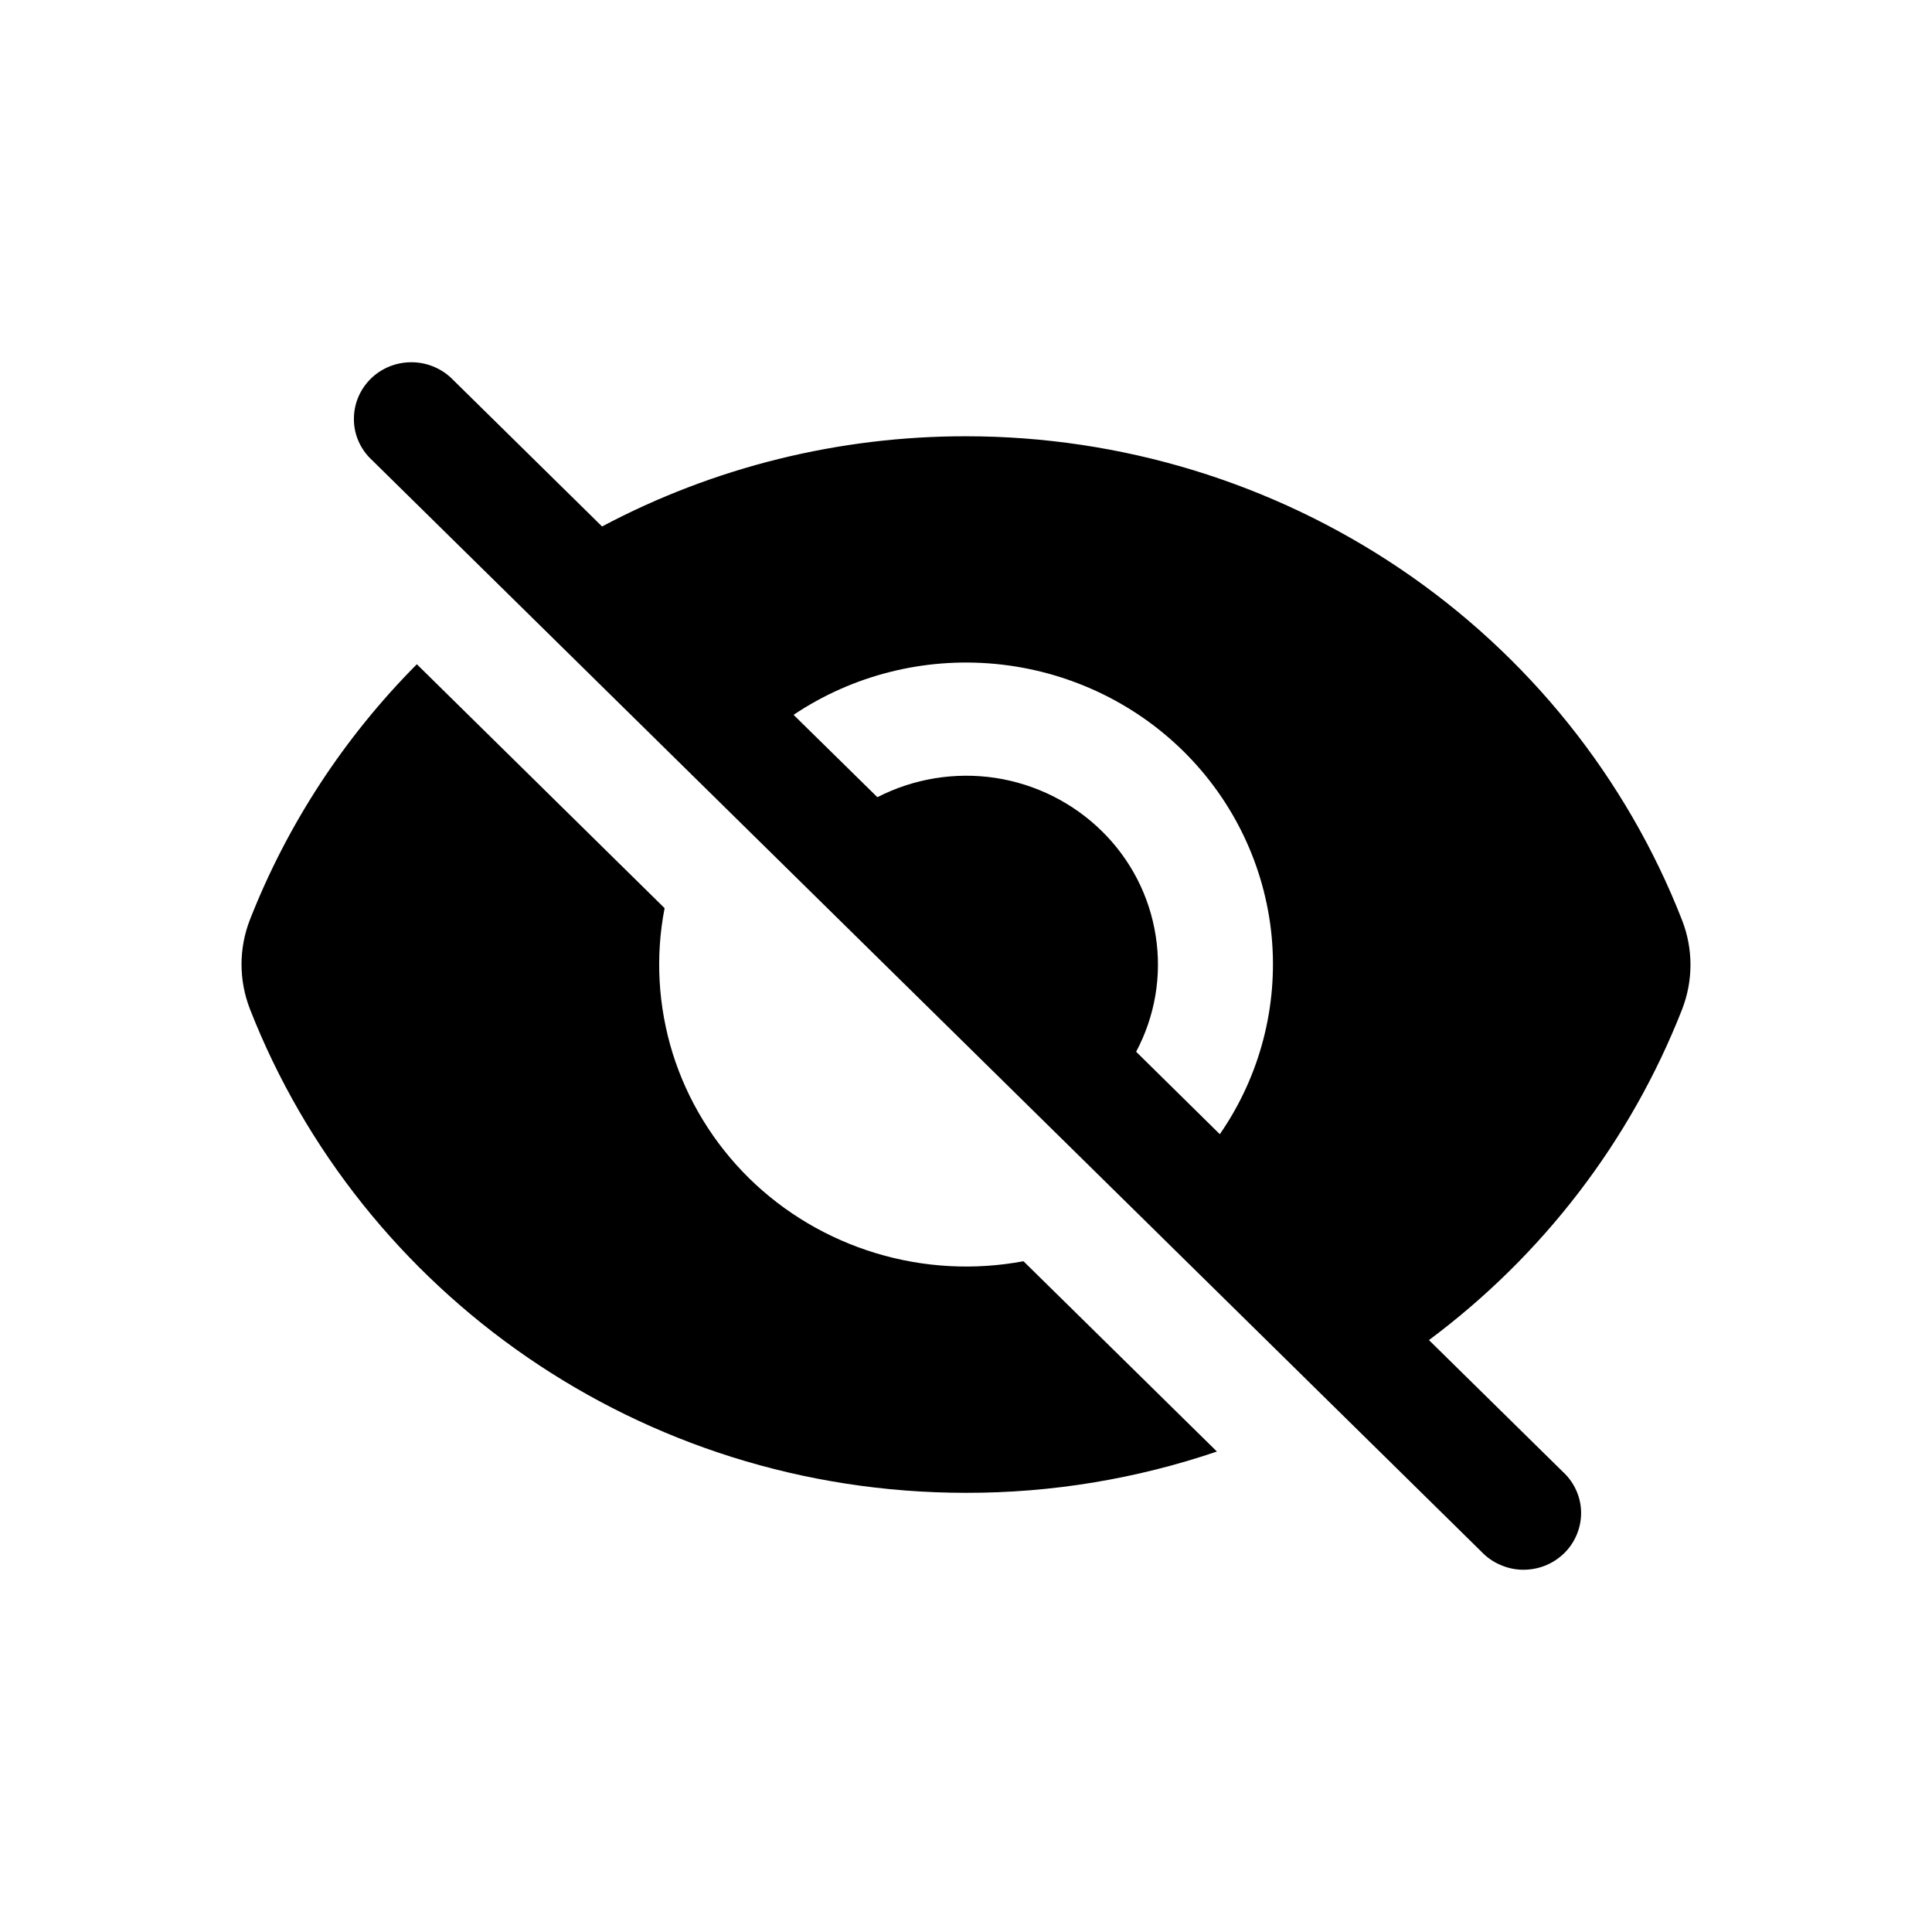
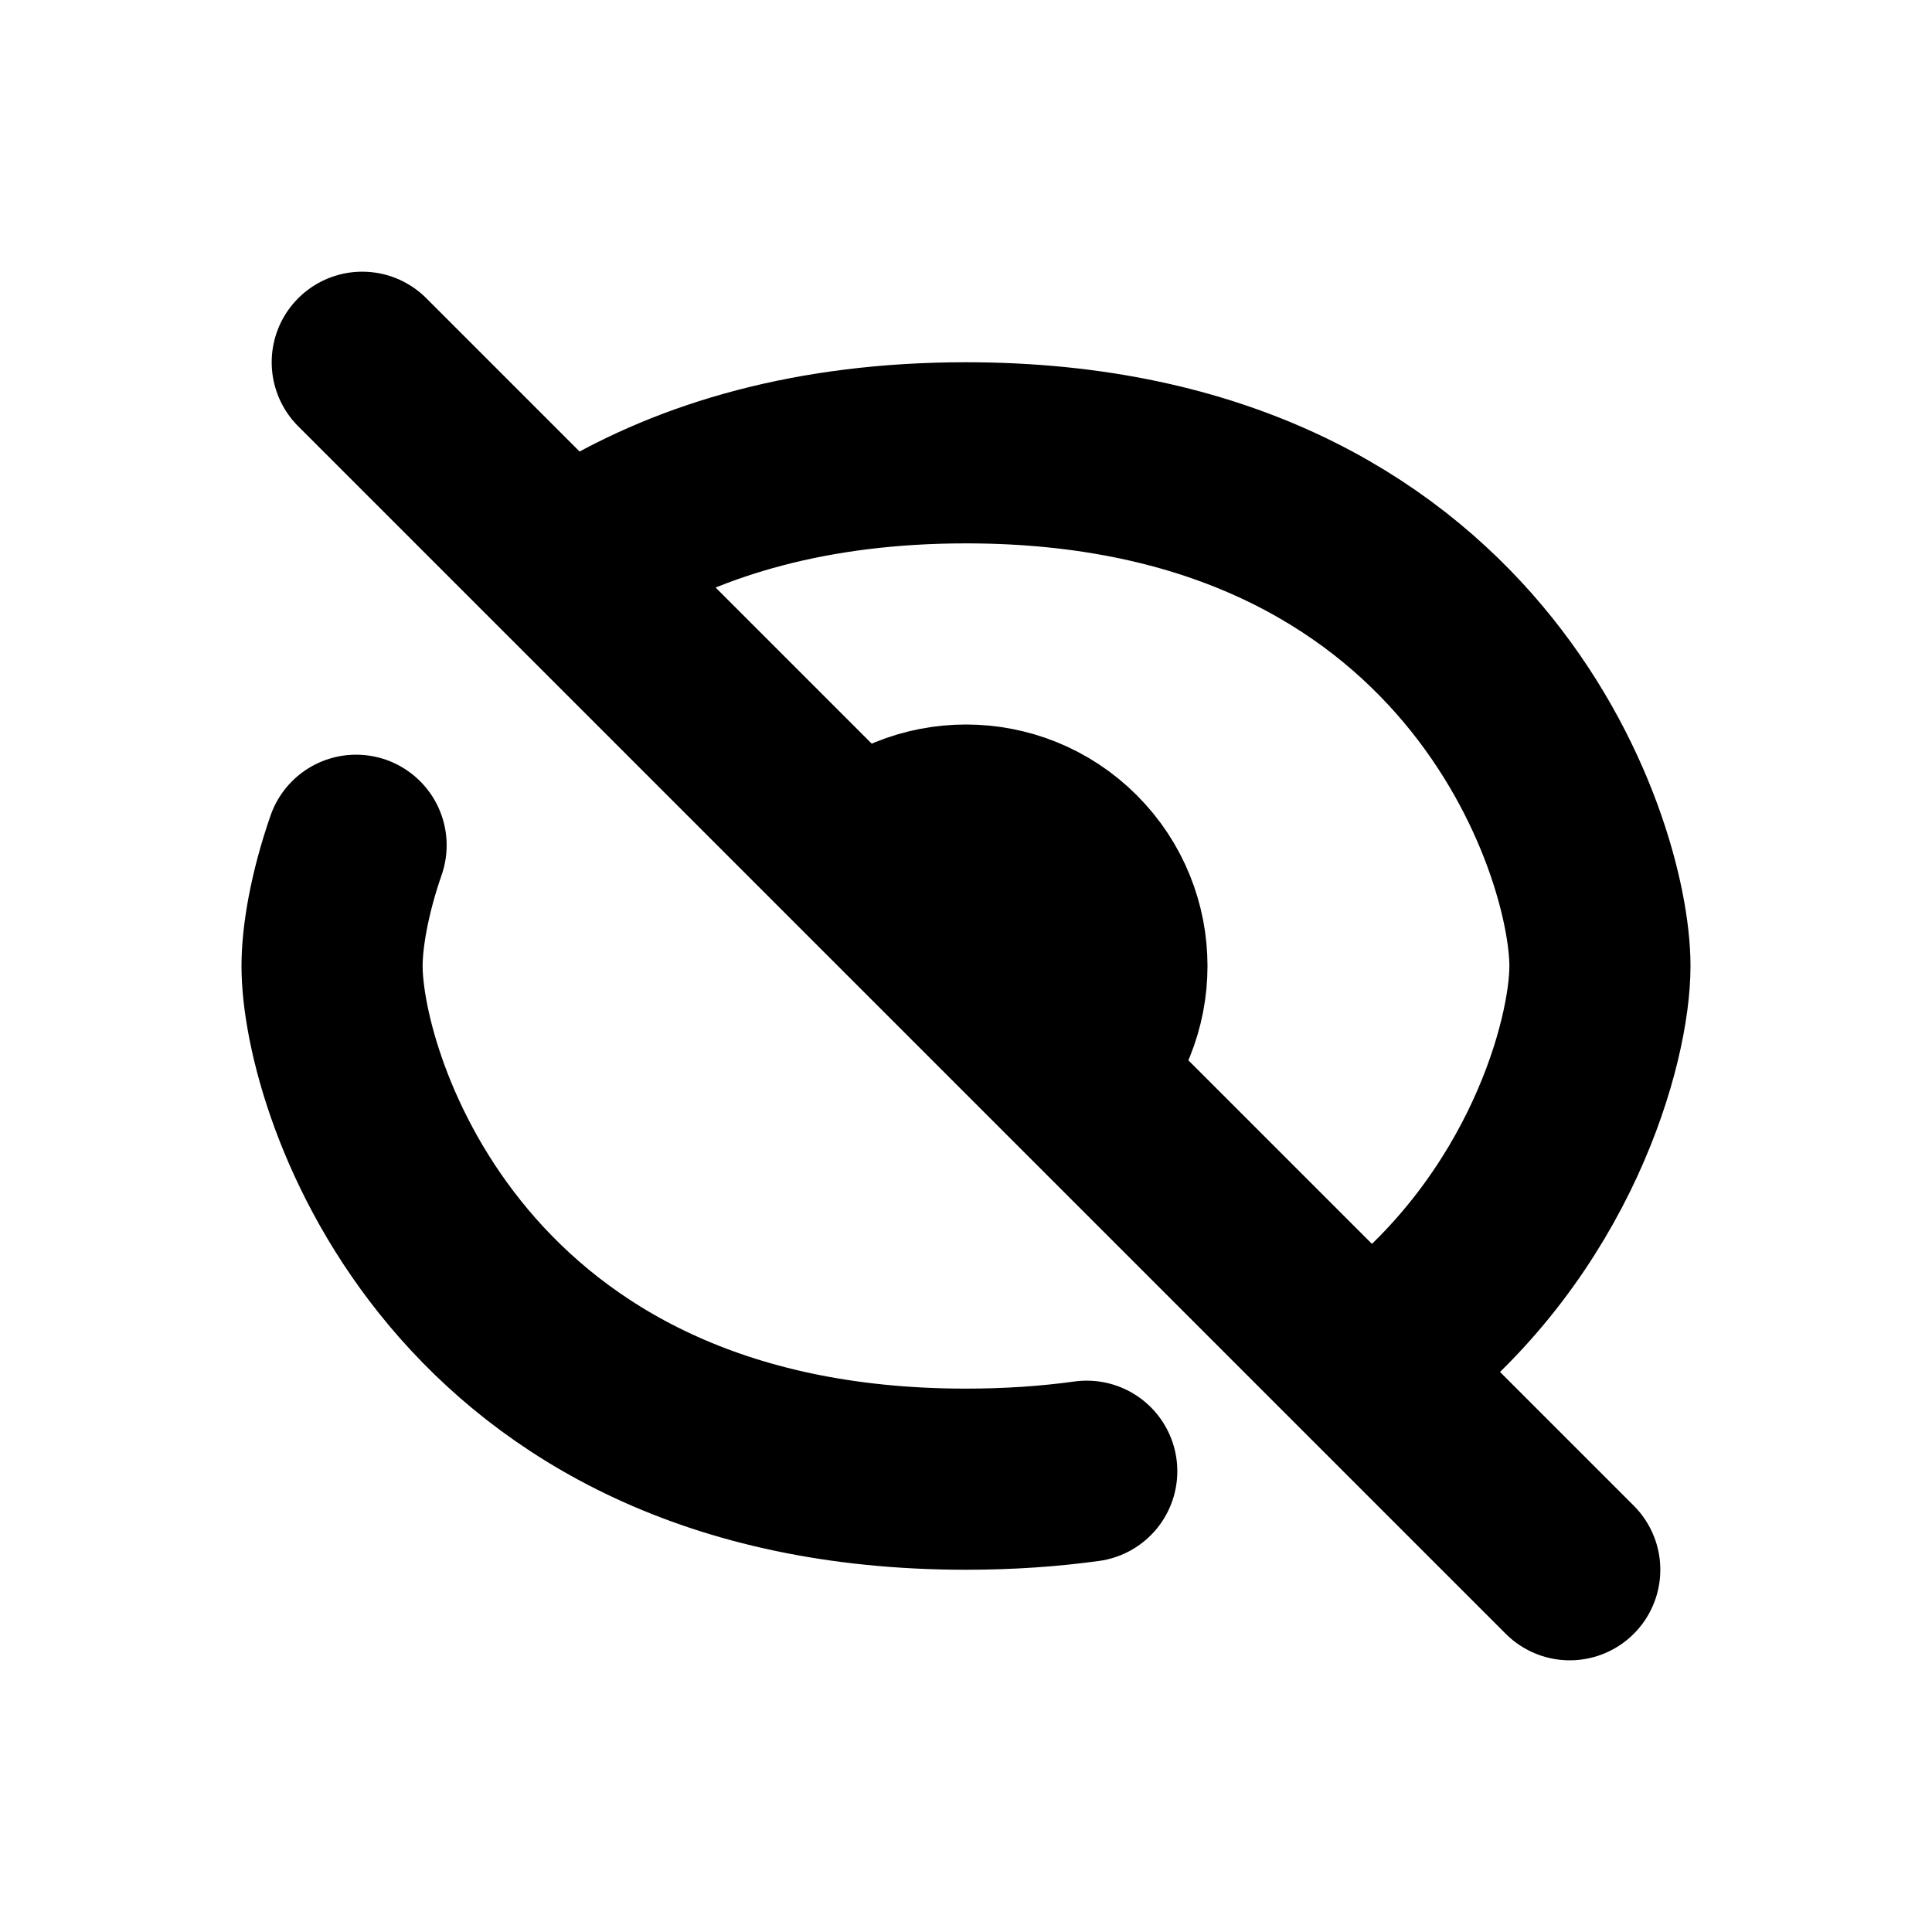
- <svg xmlns="http://www.w3.org/2000/svg" width="16" height="16" viewBox="0 0 16 16" fill="currentColor">
-   <path fill-rule="evenodd" clip-rule="evenodd" d="M3.732 3.126C3.641 3.043 3.522 2.998 3.399 3C3.275 3.002 3.157 3.051 3.07 3.137C2.983 3.223 2.933 3.339 2.931 3.46C2.928 3.582 2.974 3.699 3.058 3.788L12.269 12.851C12.313 12.897 12.365 12.934 12.424 12.959C12.482 12.985 12.545 12.999 12.609 13C12.673 13.001 12.737 12.989 12.796 12.966C12.855 12.942 12.909 12.907 12.954 12.863C13 12.818 13.035 12.765 13.059 12.707C13.083 12.648 13.095 12.586 13.094 12.523C13.093 12.46 13.079 12.398 13.053 12.341C13.027 12.283 12.989 12.231 12.942 12.188L11.834 11.098C12.778 10.395 13.504 9.447 13.93 8.36C14.023 8.122 14.023 7.858 13.93 7.62C13.469 6.44 12.655 5.426 11.597 4.711C10.538 3.996 9.284 3.613 8 3.613C6.948 3.612 5.912 3.868 4.986 4.36L3.732 3.126ZM6.572 5.92L7.266 6.602C7.566 6.448 7.908 6.392 8.242 6.442C8.576 6.493 8.885 6.647 9.124 6.882C9.364 7.117 9.52 7.421 9.571 7.75C9.623 8.079 9.566 8.415 9.409 8.71L10.102 9.393C10.435 8.912 10.586 8.331 10.531 7.752C10.475 7.173 10.216 6.63 9.798 6.219C9.38 5.808 8.829 5.553 8.24 5.498C7.651 5.443 7.061 5.592 6.572 5.92Z" />
-   <path d="M8.476 10.445L10.078 12.021C9.41 12.248 8.708 12.364 8.001 12.363C5.296 12.363 2.987 10.701 2.07 8.357C1.977 8.118 1.977 7.854 2.07 7.616C2.38 6.826 2.85 6.107 3.452 5.501L5.504 7.521C5.426 7.921 5.45 8.334 5.571 8.724C5.693 9.114 5.91 9.468 6.203 9.757C6.496 10.045 6.857 10.258 7.253 10.378C7.649 10.498 8.068 10.521 8.476 10.445Z" />
+ <svg xmlns="http://www.w3.org/2000/svg" width="16" height="16" viewBox="0 0 16 16" fill="none">
+   <path d="M2.949 7C2.807 7.409 2.75 7.766 2.75 8C2.75 9 3.8 12.25 8 12.25C8.355 12.25 8.688 12.227 9 12.184M11.5 11.174C12.838 10.134 13.25 8.626 13.25 8C13.25 7 12.2 3.75 8 3.75C6.72 3.75 5.732 4.052 4.978 4.5M7.116 7.116C7.604 6.628 8.396 6.628 8.884 7.116C9.372 7.604 9.372 8.396 8.884 8.884M3 3L13 13" stroke="currentColor" stroke-width="1.5" stroke-linecap="round" stroke-linejoin="round" />
</svg>
